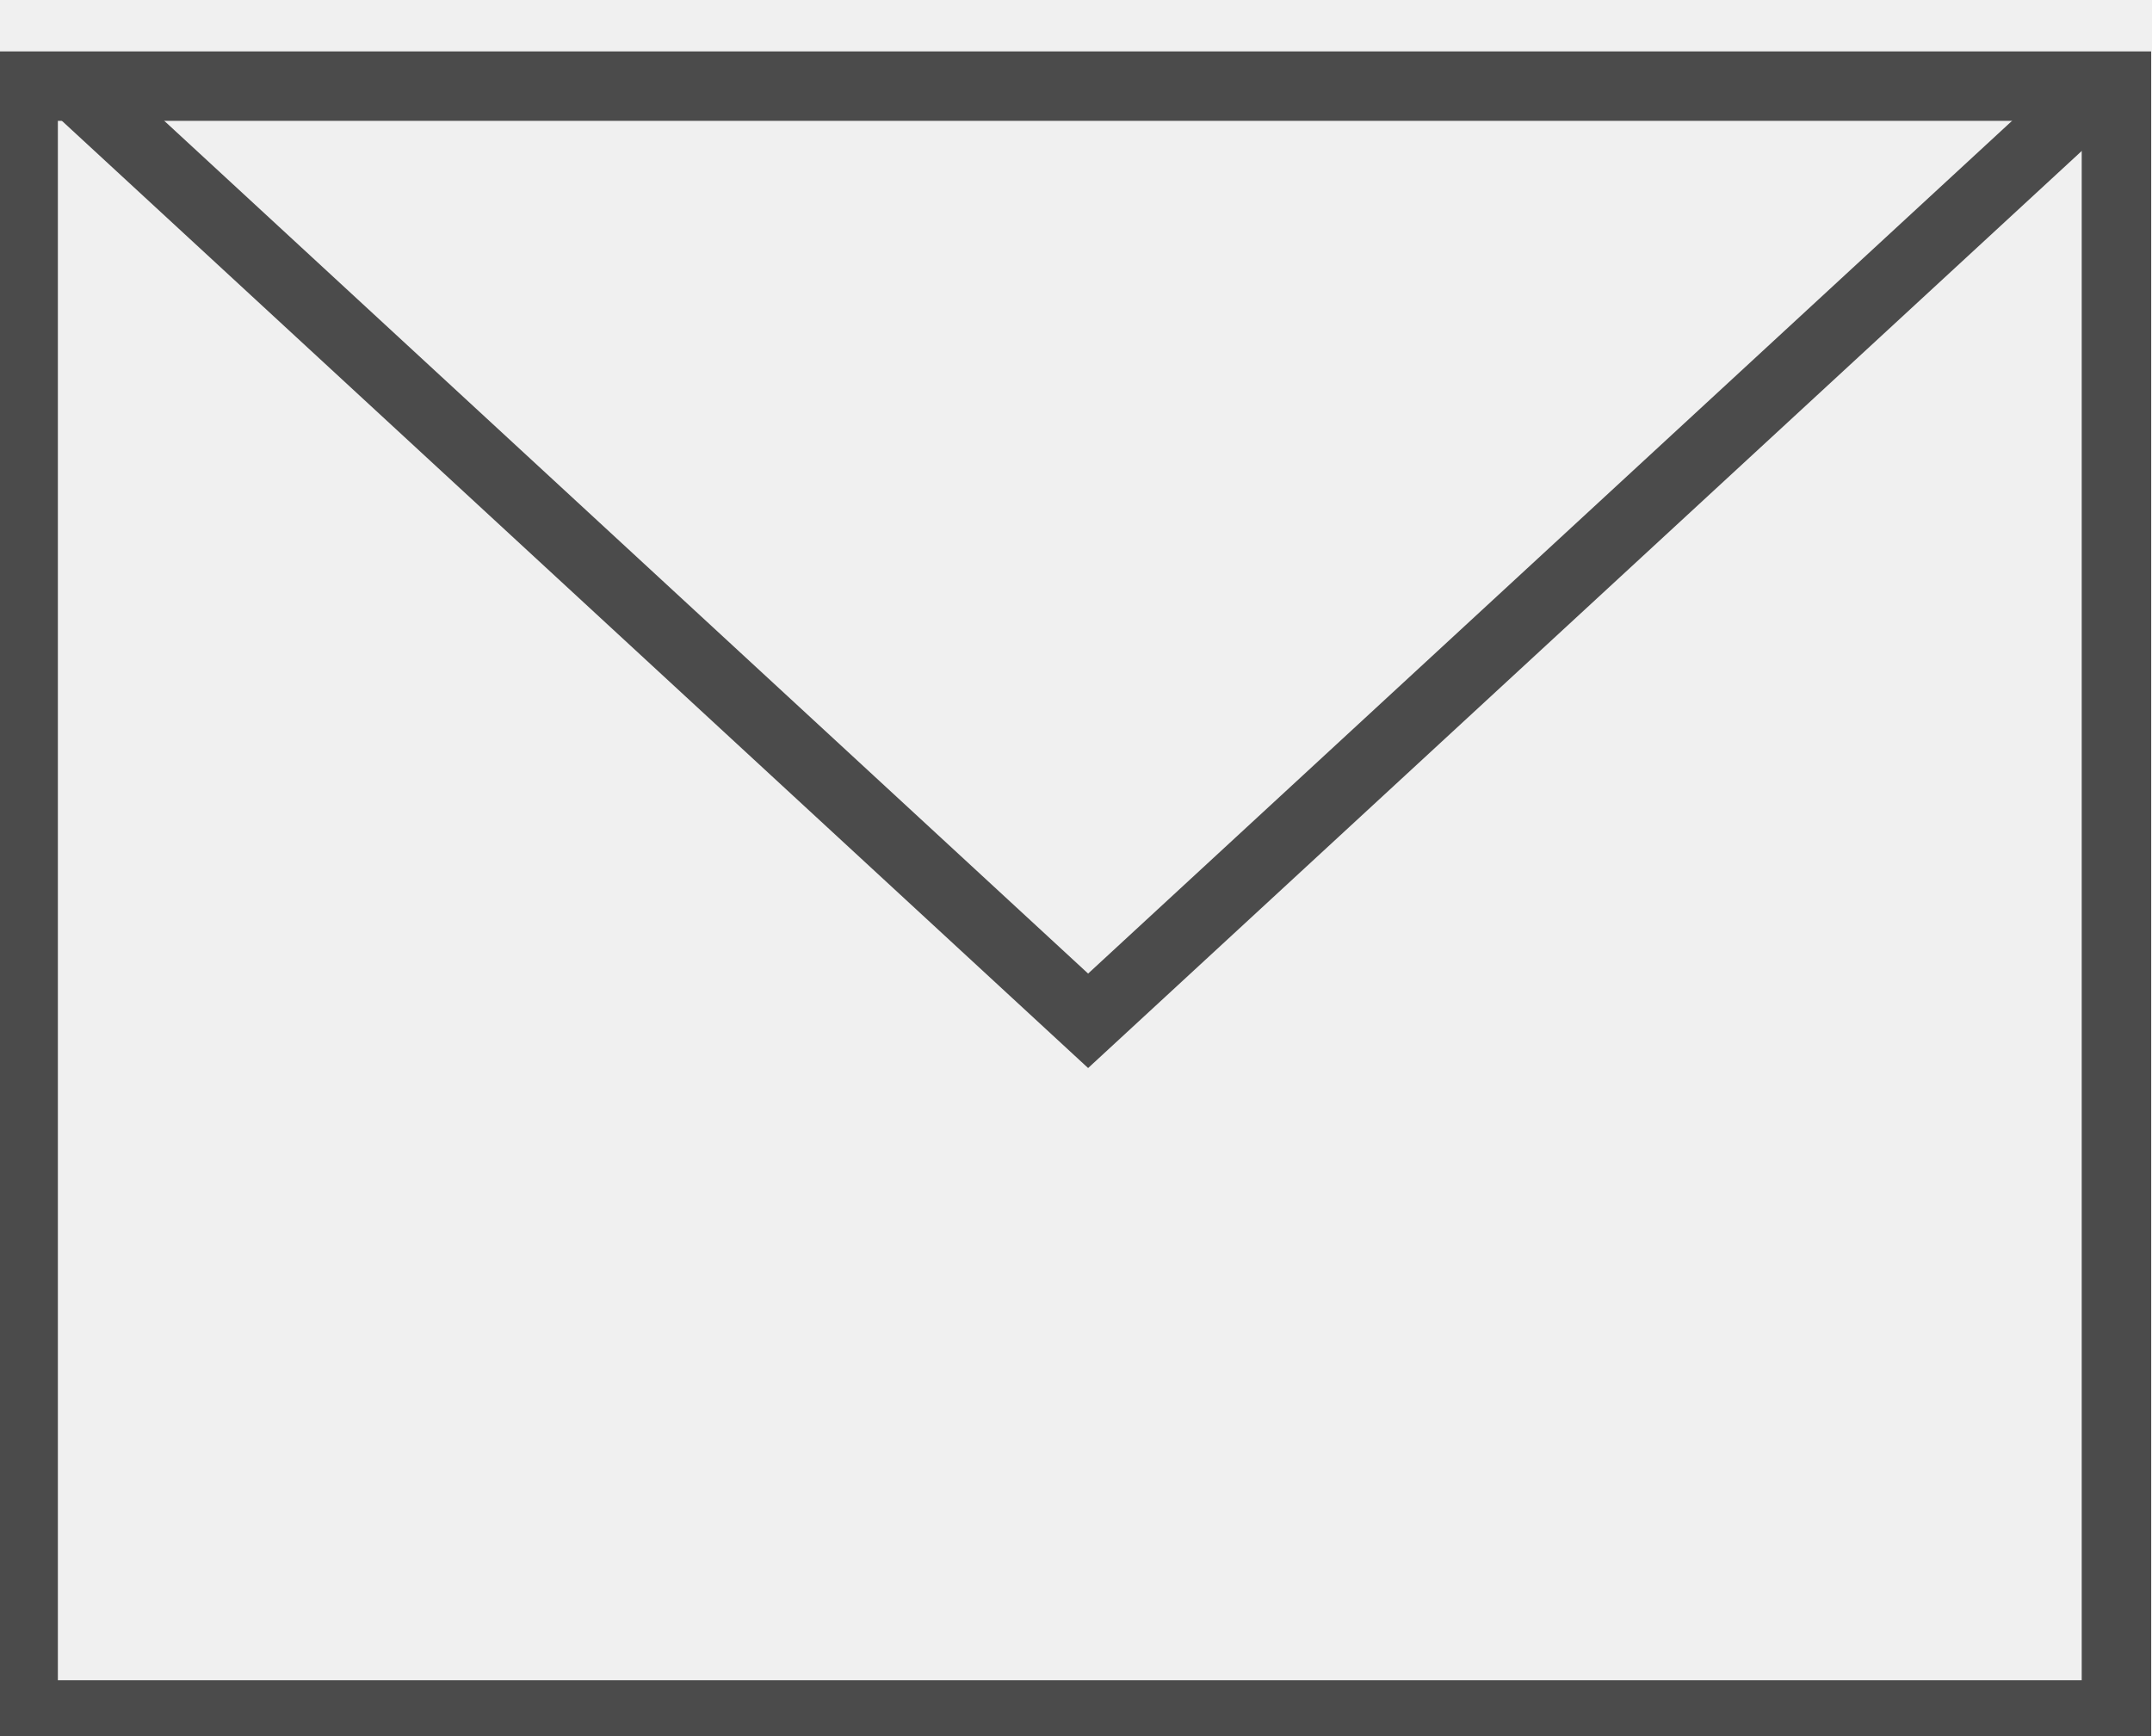
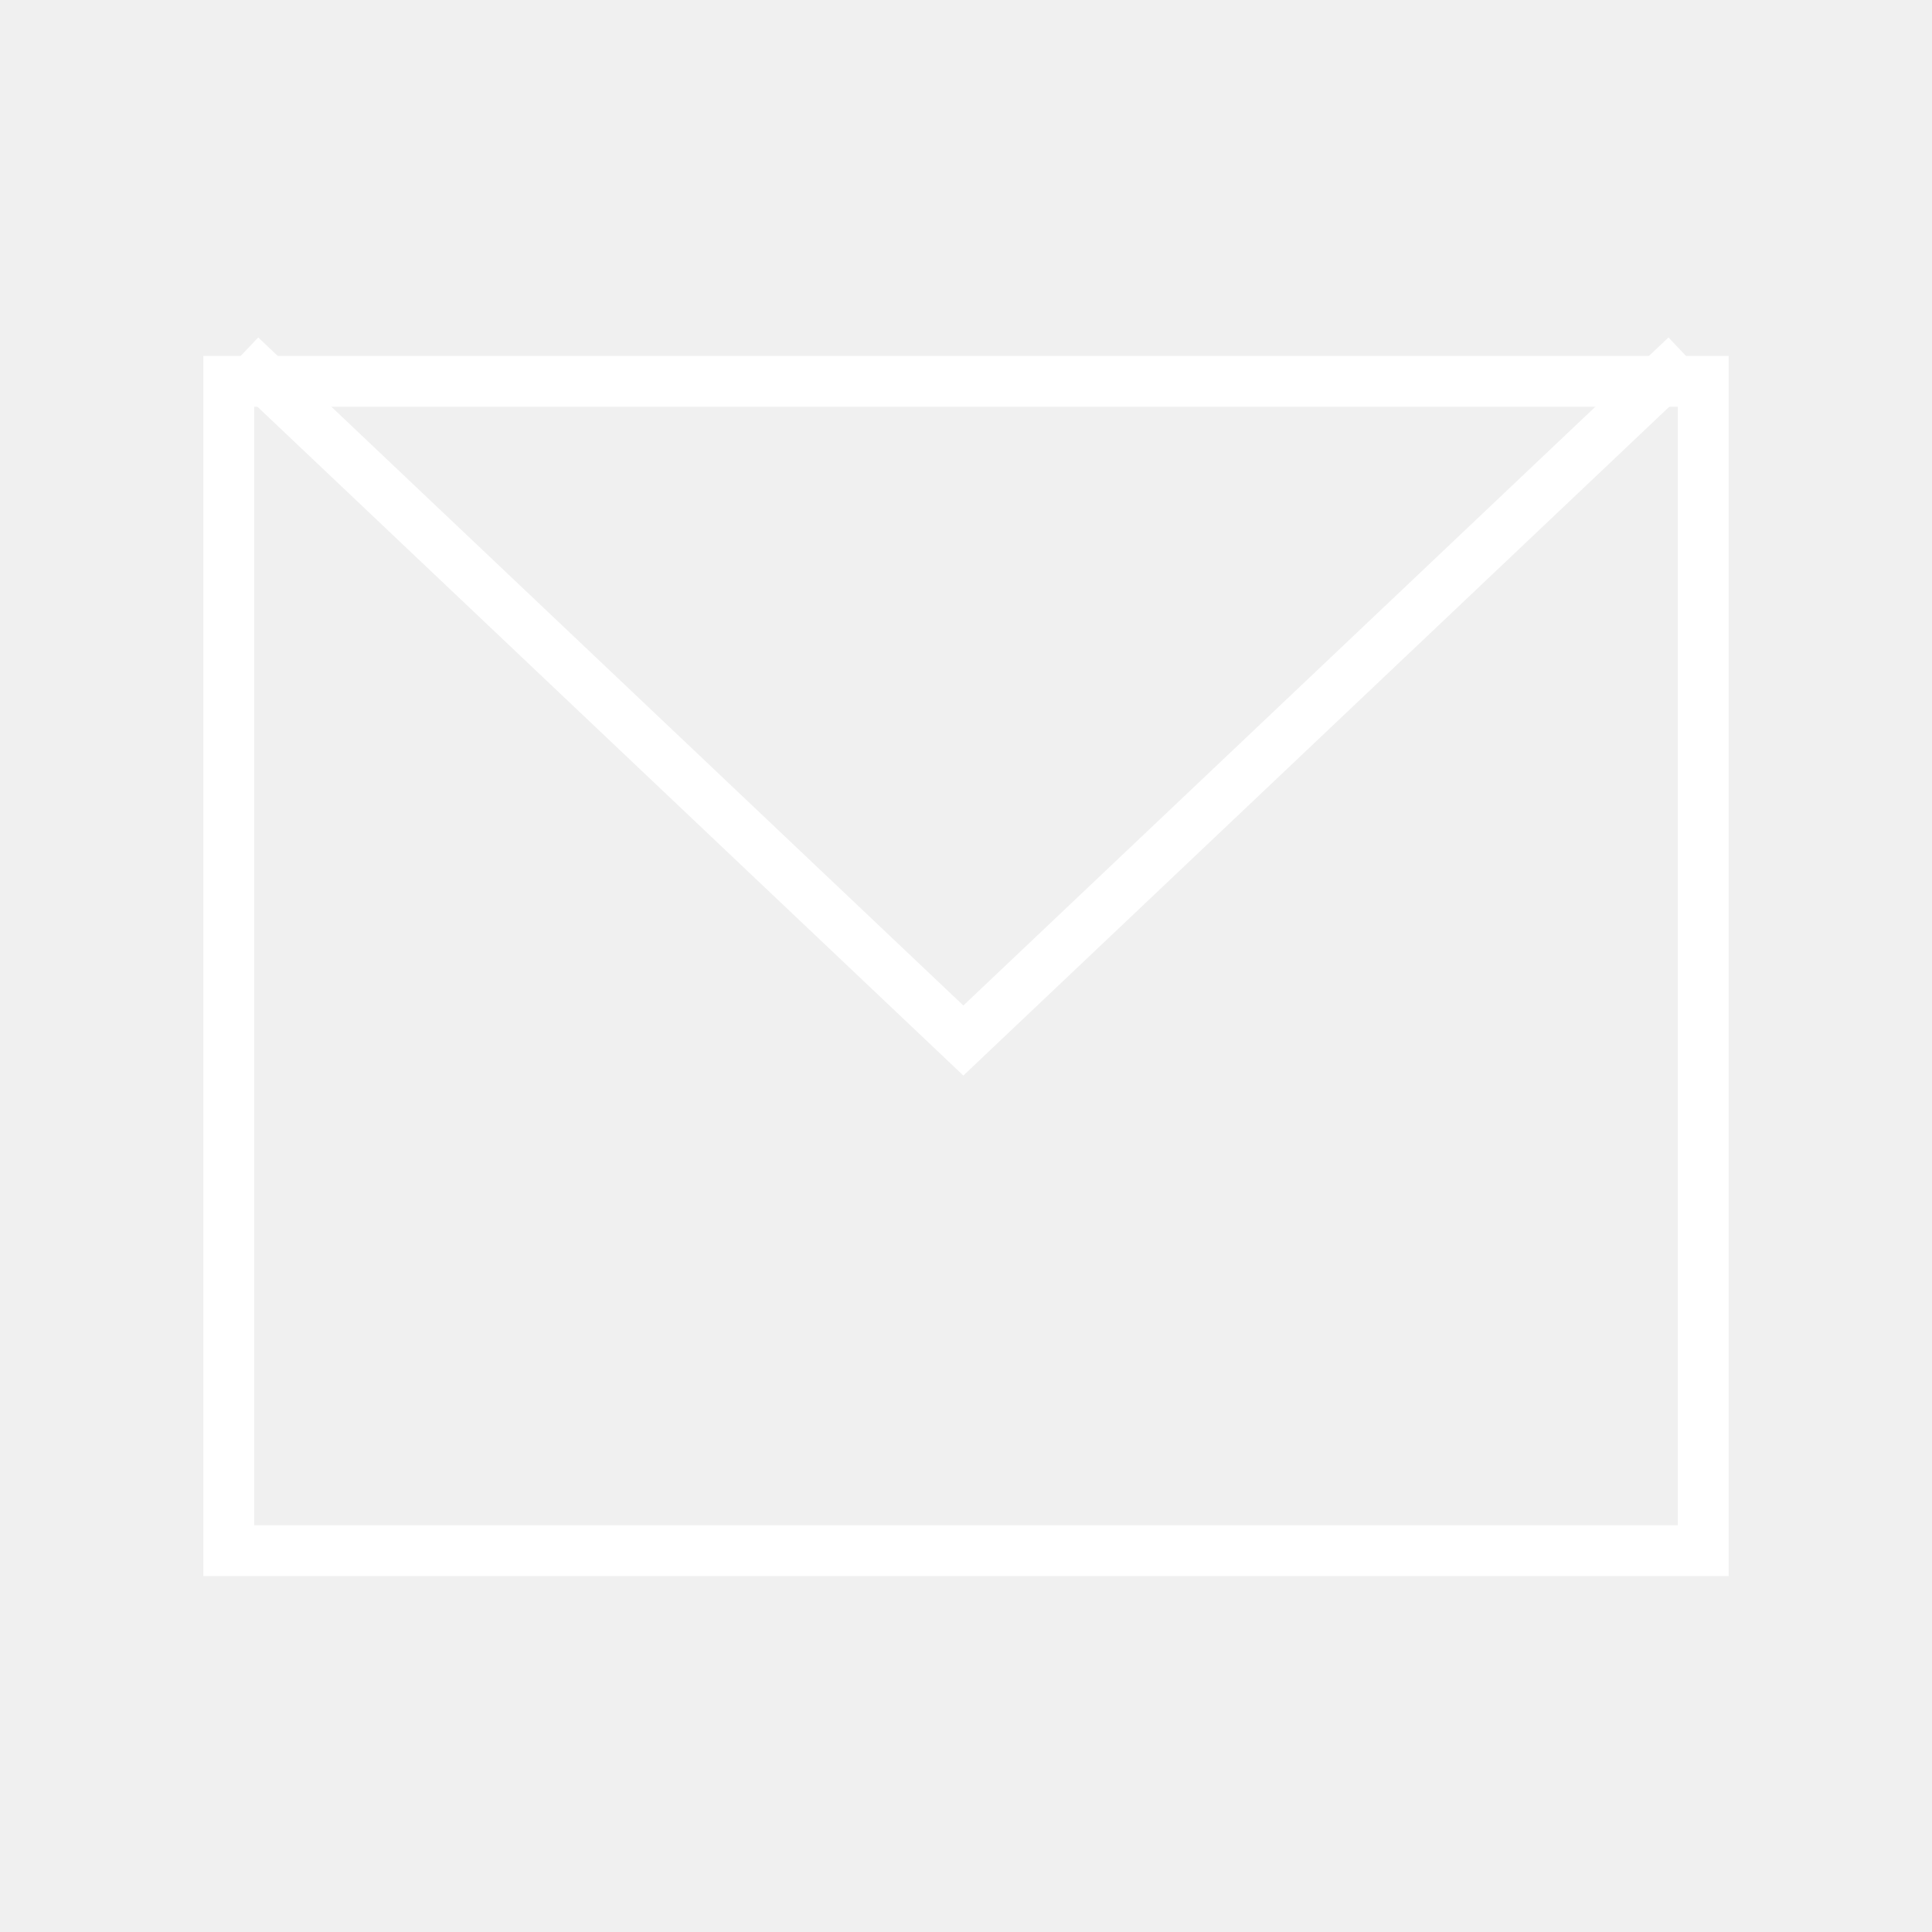
- <svg xmlns="http://www.w3.org/2000/svg" width="31px" height="25px" viewBox="0 0 31 25" version="1.1">
-   <defs />
+ <svg xmlns="http://www.w3.org/2000/svg" xmlns:xlink="http://www.w3.org/1999/xlink" width="38px" height="38px" viewBox="0 0 38 38" version="1.1">
+   <defs>
+     <rect id="path-1" x="0" y="0" width="30" height="24" />
+     <mask id="mask-2" maskContentUnits="userSpaceOnUse" maskUnits="objectBoundingBox" x="0" y="0" width="30" height="24" fill="white">
+       <use xlink:href="#path-1" />
+     </mask>
+   </defs>
  <g id="Web" stroke="none" stroke-width="1" fill="none" fill-rule="evenodd">
-     <g id="02.00-Register-User" transform="translate(-460, -783)">
-       <g id="email" transform="translate(456.5642, 778.0651)">
-         <g transform="translate(0, 0.6543)" id="group">
-           <g transform="translate(3.769293, 5.521518)" stroke="#4B4B4B">
-             <rect id="shape" stroke-linecap="round" x="0" y="0" width="30.154" height="23.466" />
-             <path d="M29.929,0 L15.341,13.466 L0.754,0" id="shape" />
-           </g>
-           <rect x="0" y="0" width="37.693" height="34.509" />
+     <g id="00.03-Connexion---myBall" transform="translate(-522, -528)" stroke="#FFFFFF">
+       <g id="email" transform="translate(522, 528)">
+         <g id="group" transform="translate(4, 7)">
+           <use id="shape" mask="url(#mask-2)" stroke-width="2" stroke-linecap="round" xlink:href="#path-1" />
+           <polyline id="shape" points="29.161 0 14.948 13.466 0.735 0" />
        </g>
      </g>
    </g>
  </g>
</svg>
